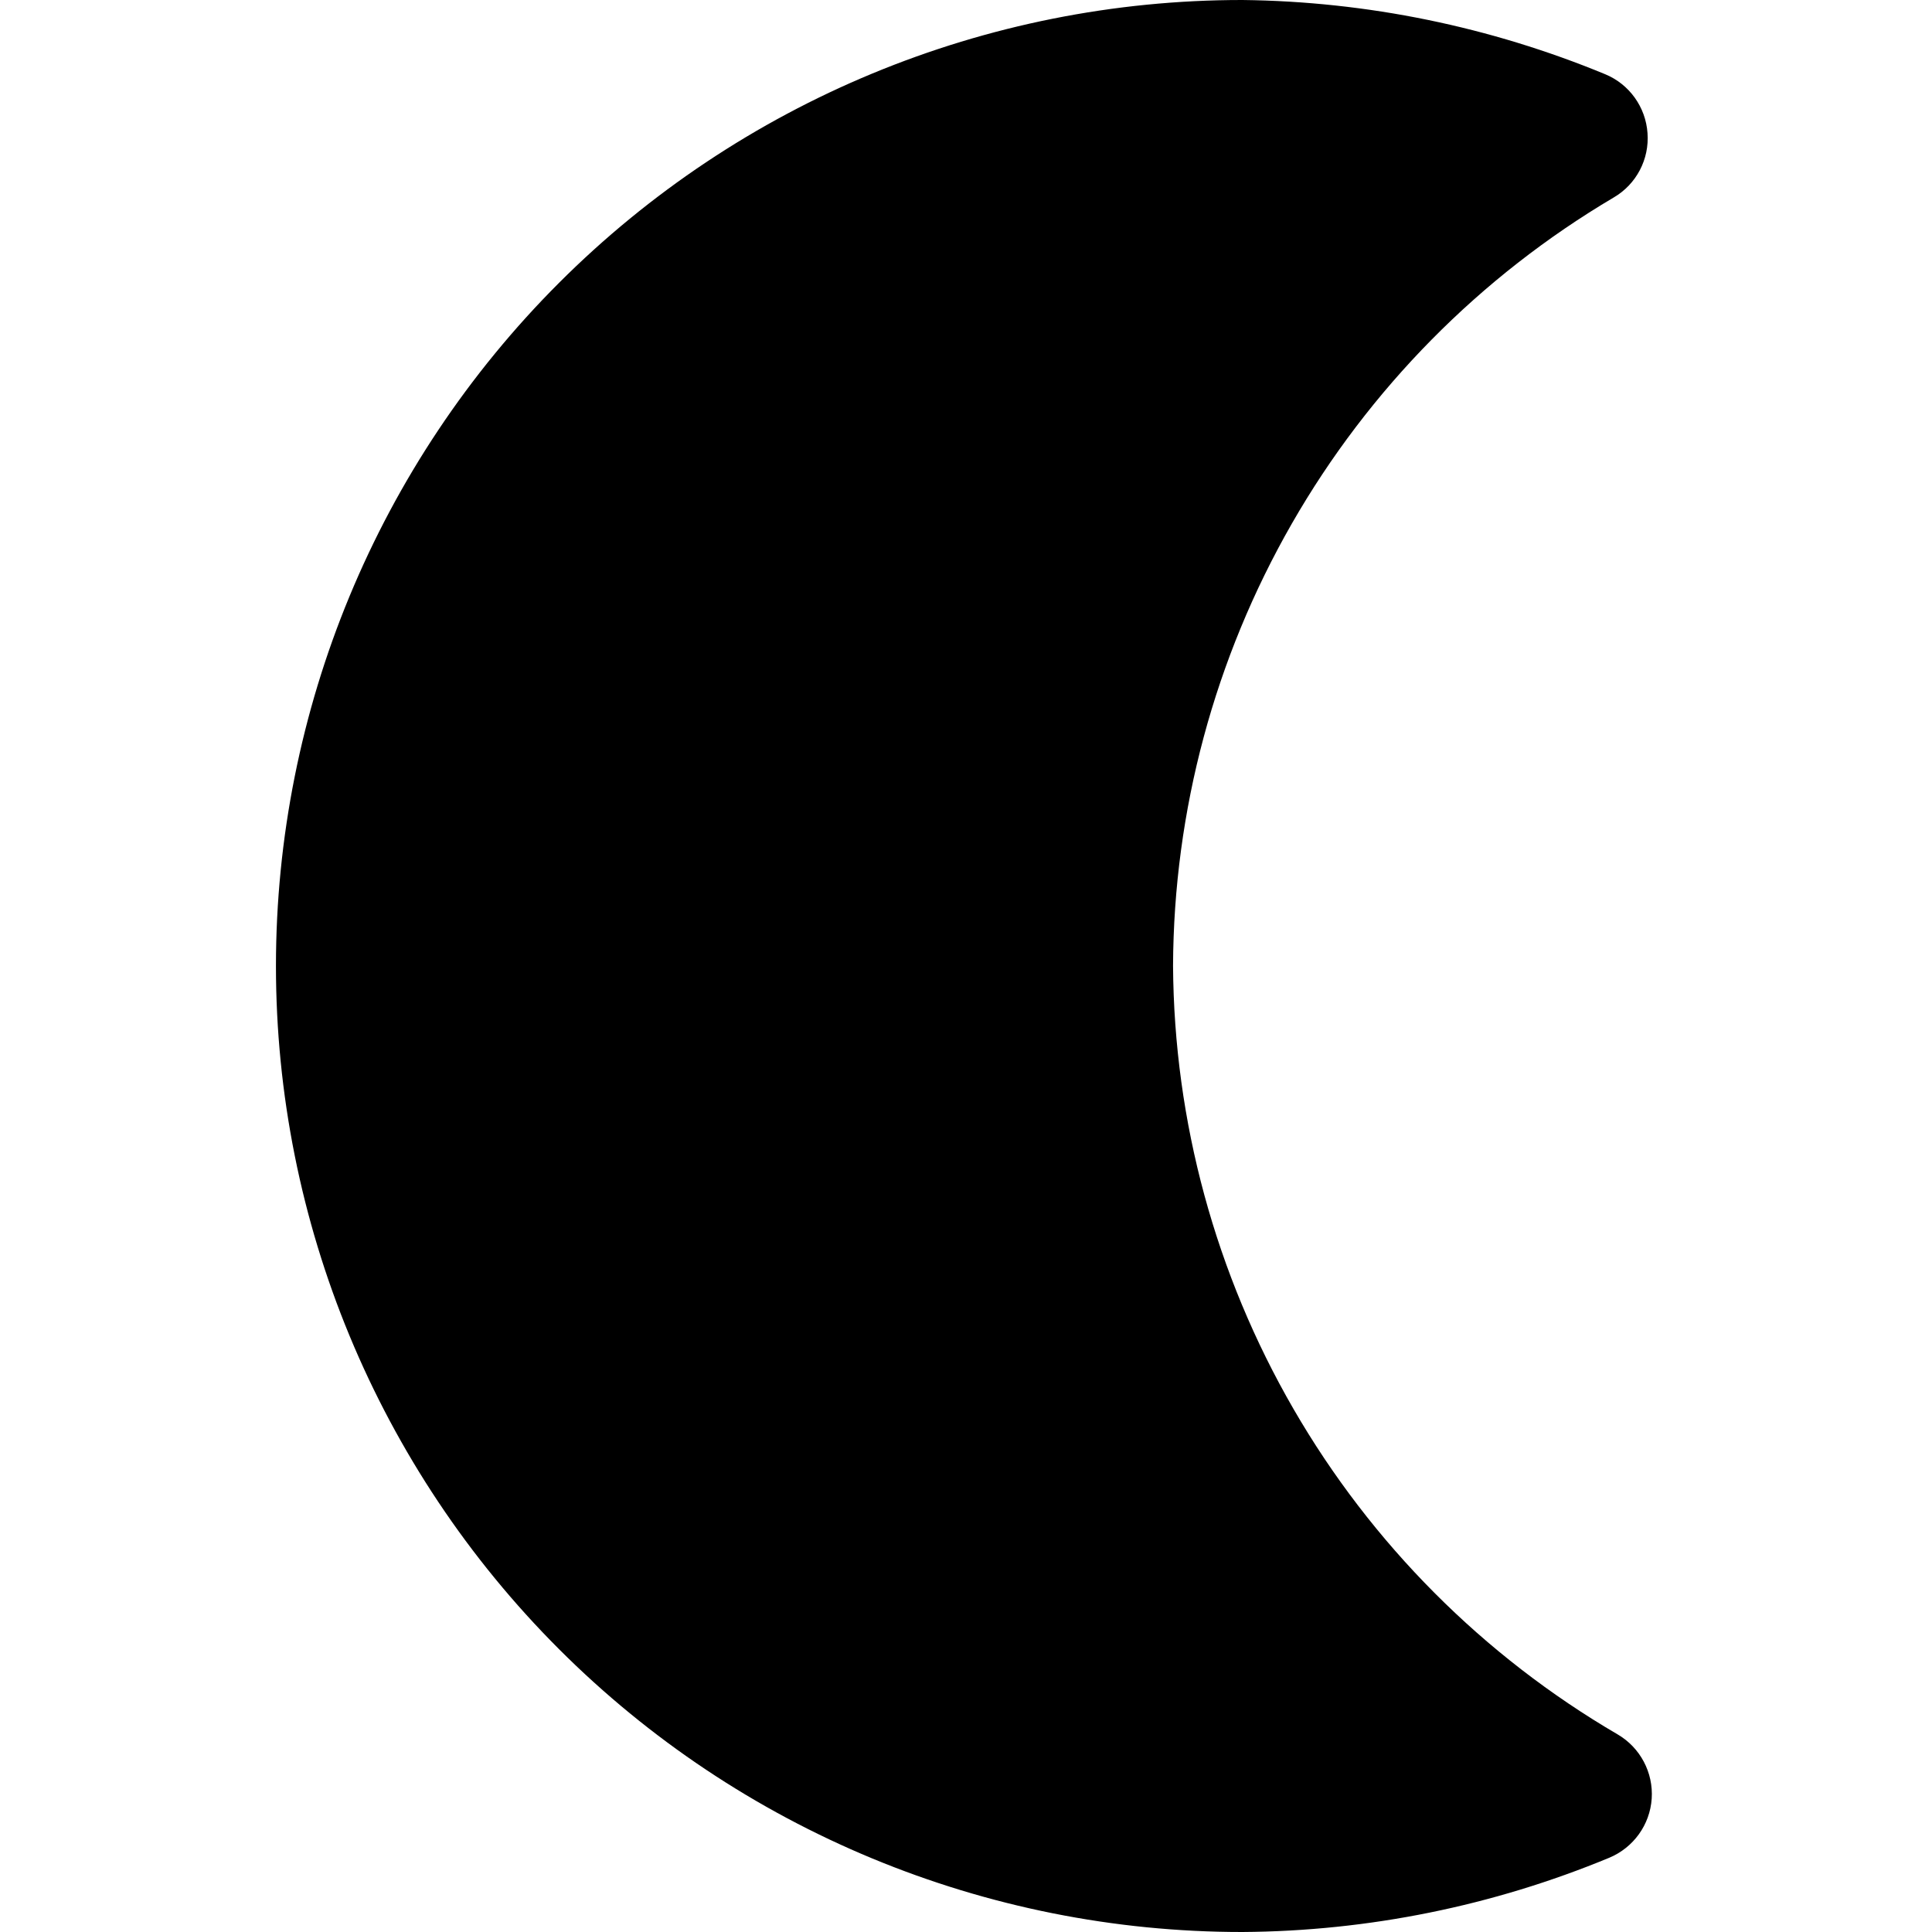
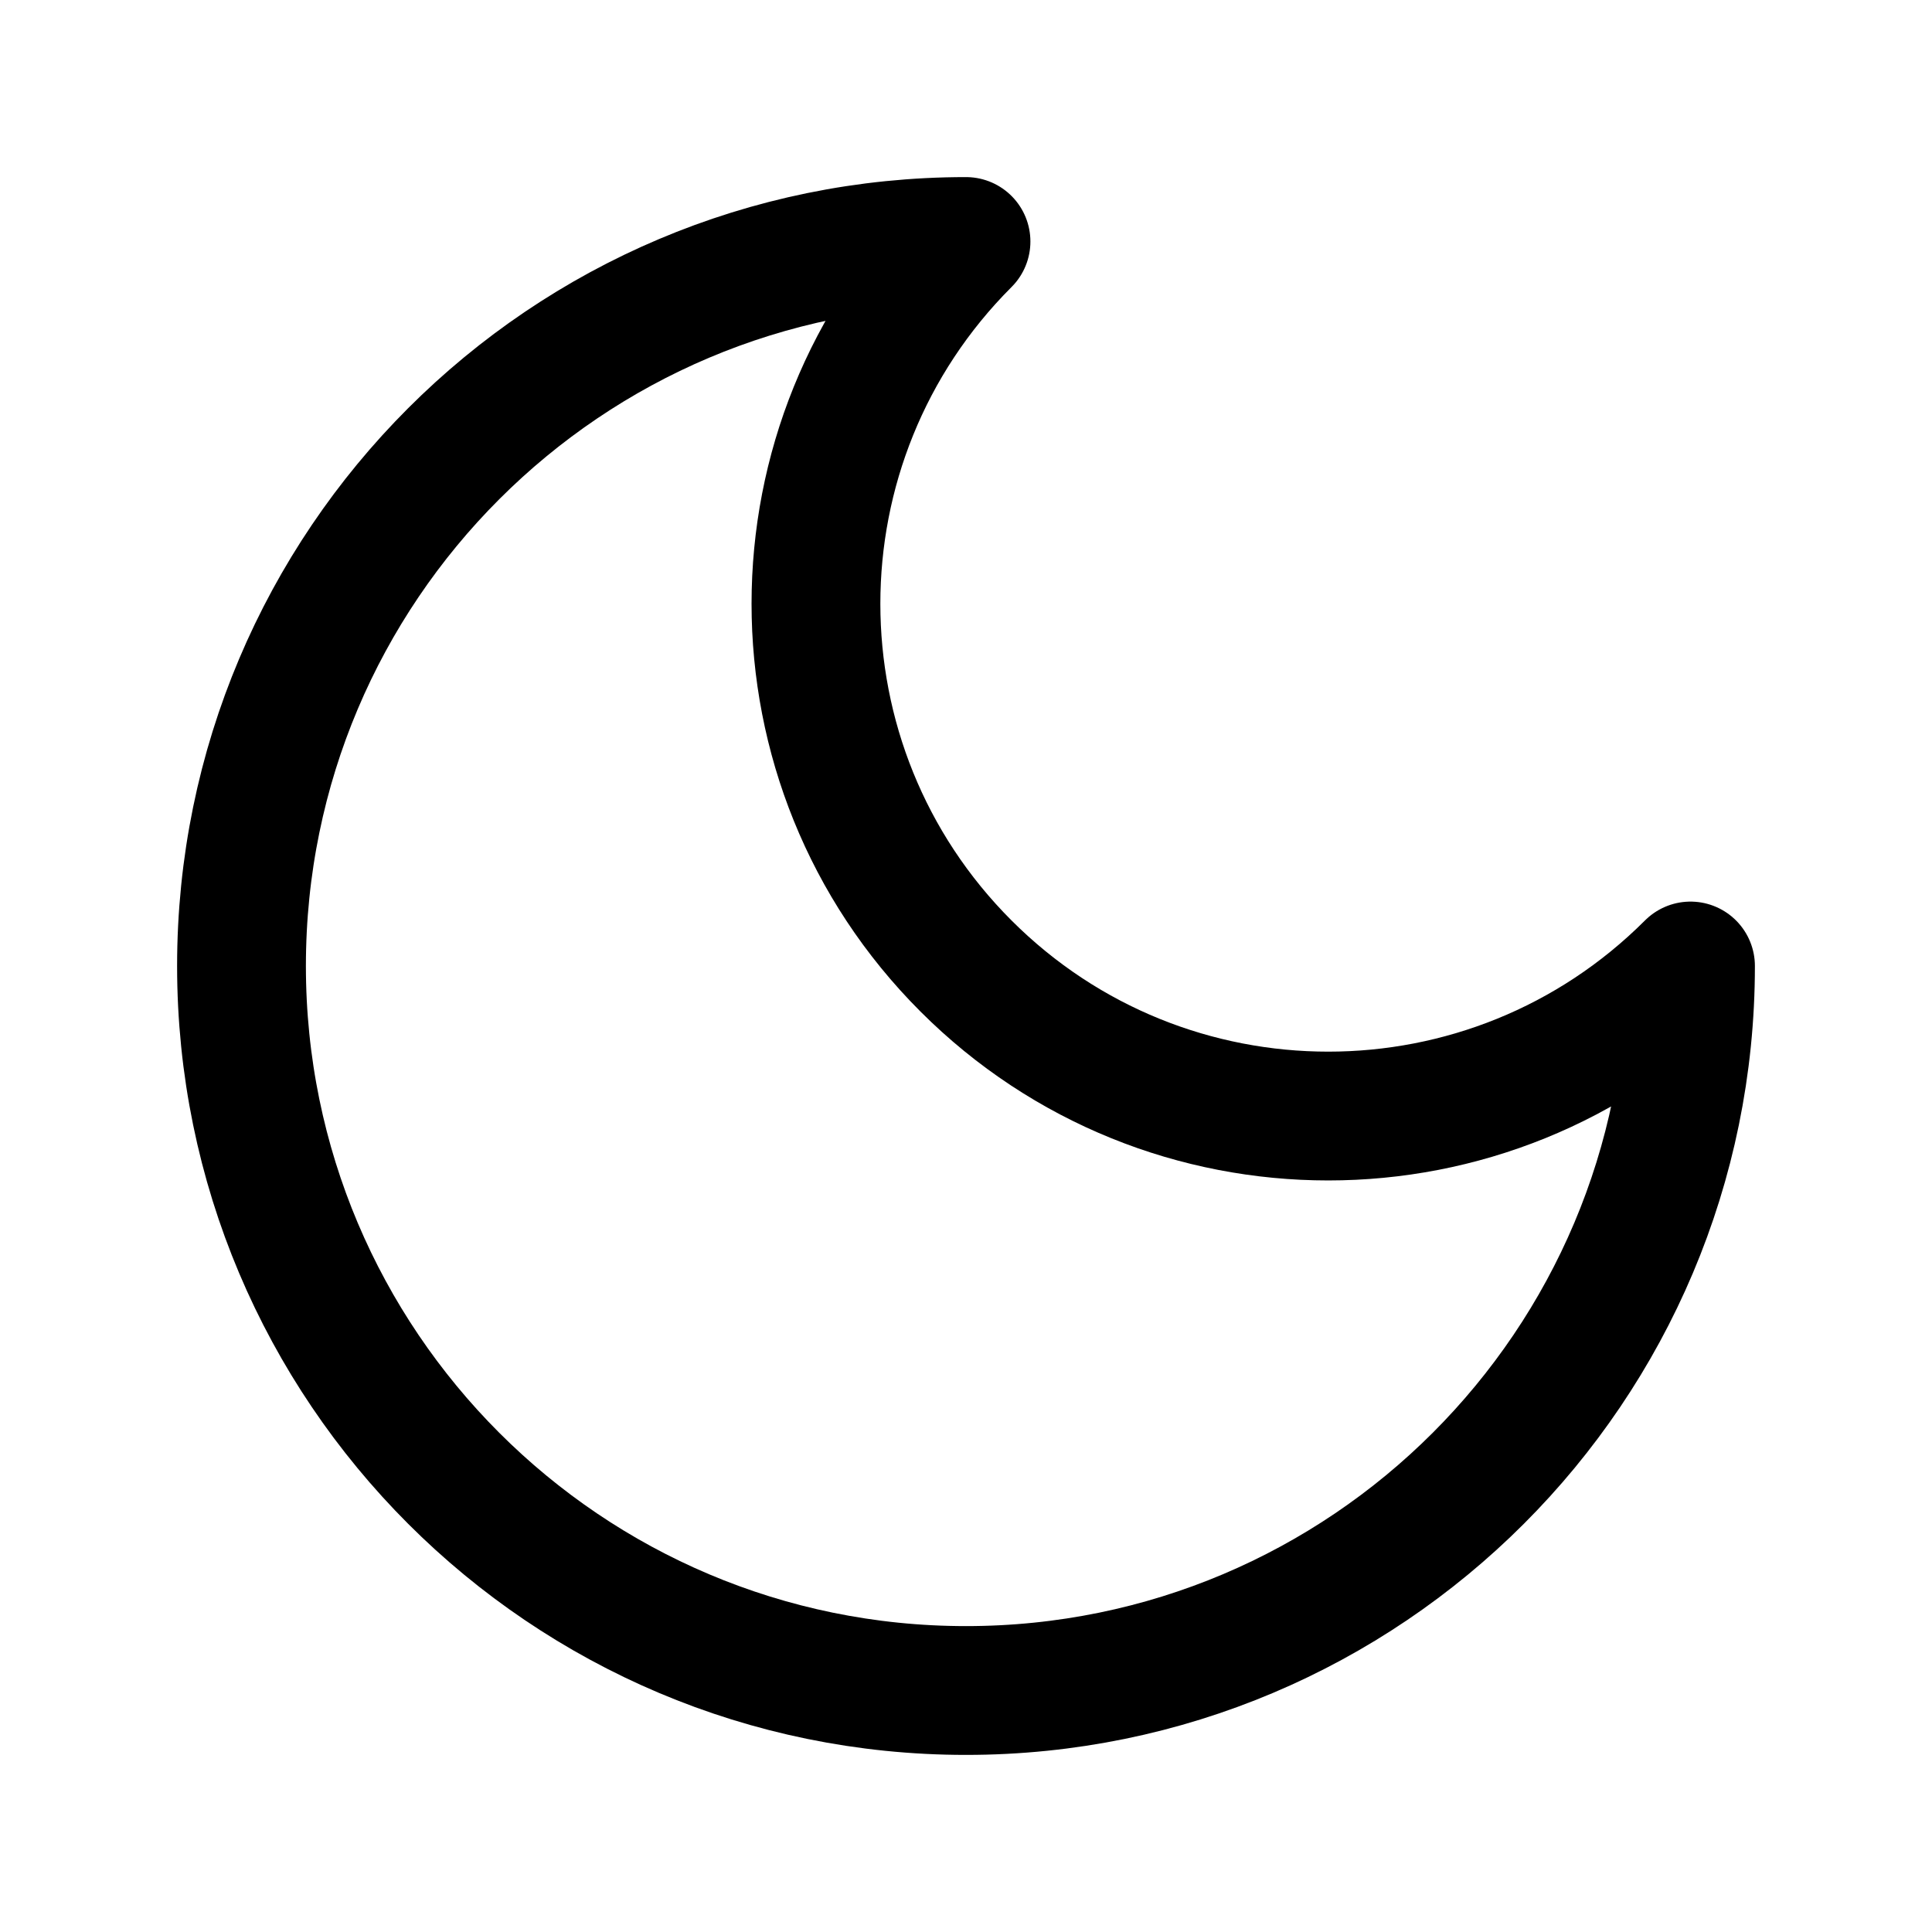
- <svg xmlns="http://www.w3.org/2000/svg" width="12" height="12" viewBox="0 0 12 12" fill="none">
-   <path fill-rule="evenodd" clip-rule="evenodd" d="M7.714 0C6.123 0 4.597 0.632 3.472 1.757C2.346 2.883 1.714 4.409 1.714 6C1.714 7.591 2.346 9.117 3.472 10.243C4.597 11.368 6.123 12 7.714 12H7.717C8.499 11.995 9.273 11.838 9.995 11.539C10.146 11.476 10.248 11.334 10.259 11.172C10.27 11.01 10.188 10.855 10.048 10.773C9.212 10.285 8.518 9.588 8.034 8.751C7.55 7.914 7.292 6.966 7.286 5.999C7.29 5.035 7.544 4.089 8.024 3.252C8.504 2.415 9.193 1.717 10.024 1.226C10.164 1.144 10.245 0.989 10.233 0.827C10.222 0.665 10.12 0.523 9.97 0.461C9.256 0.166 8.492 0.009 7.719 2.93766e-05L7.714 0Z" fill="currentColor" />
+ <svg xmlns="http://www.w3.org/2000/svg" class="i" width="16" height="16" viewBox="0 0 24 24" fill="none" stroke="currentColor" stroke-width="1.6" stroke-linecap="round" stroke-linejoin="round" aria-hidden="true" focusable="false">
+   <path d="M12 3a6 6 0 0 0 9 9 9 9 0 1 1-9-9z" />
</svg>
